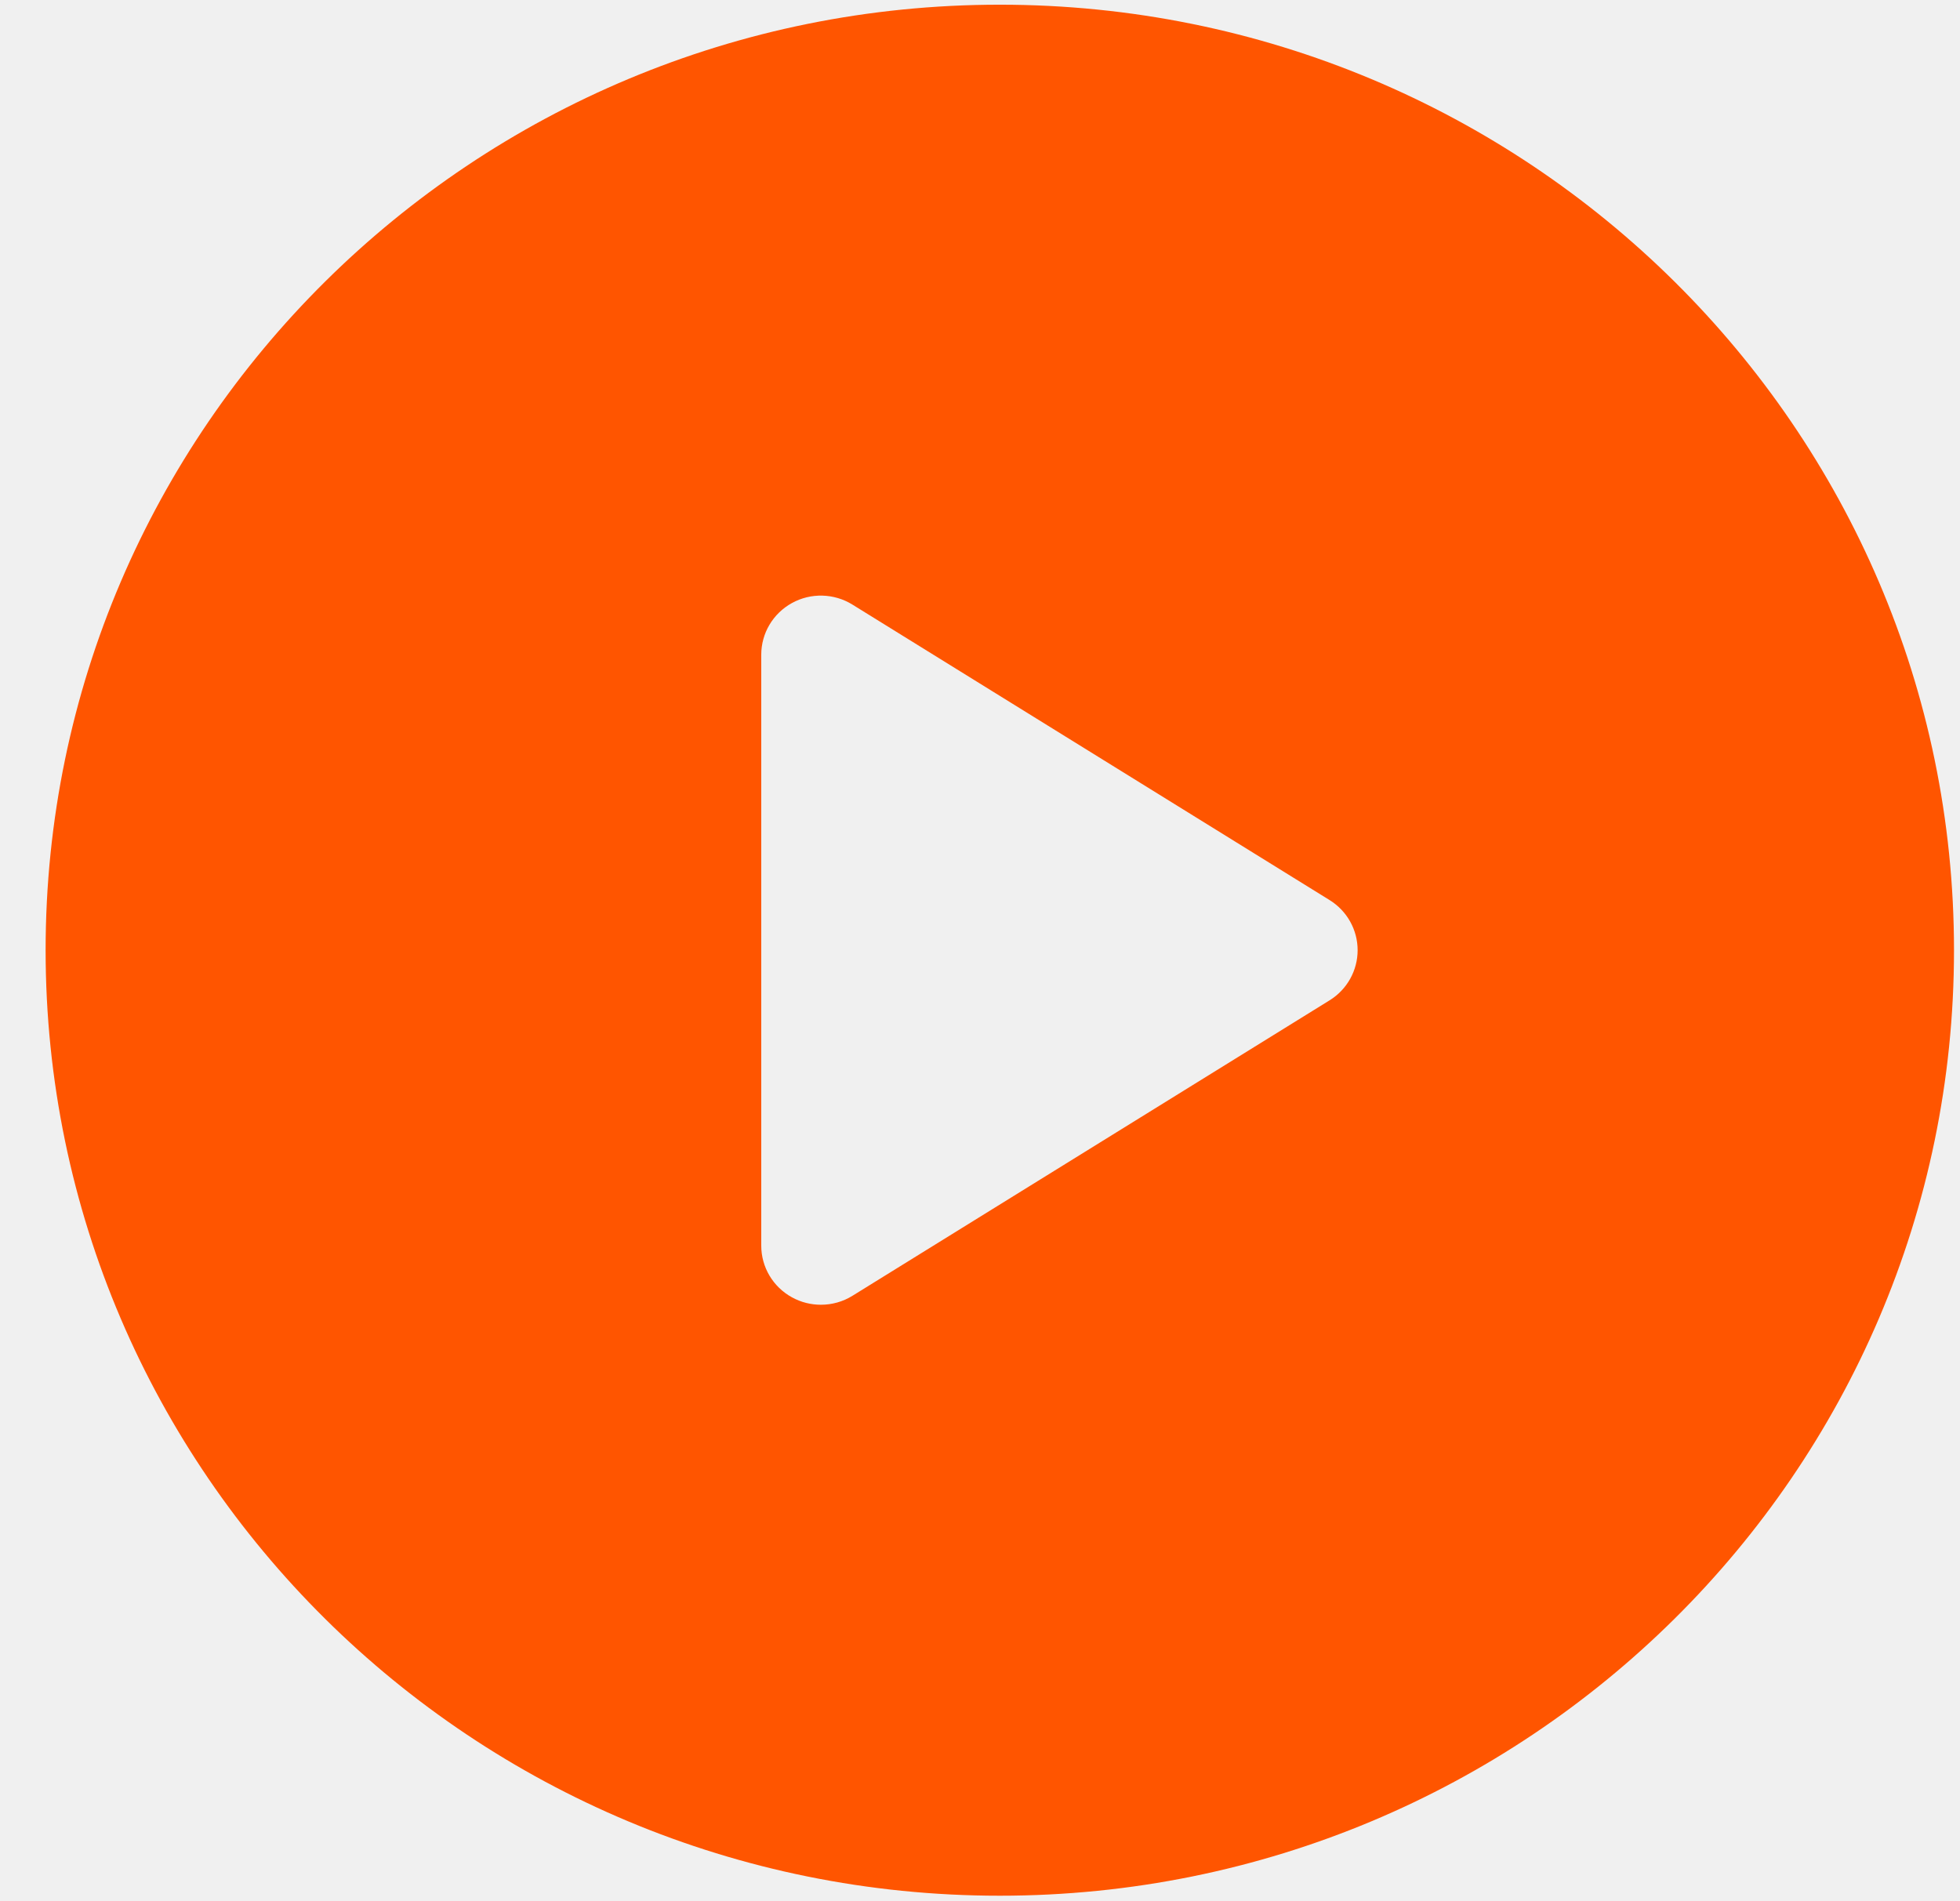
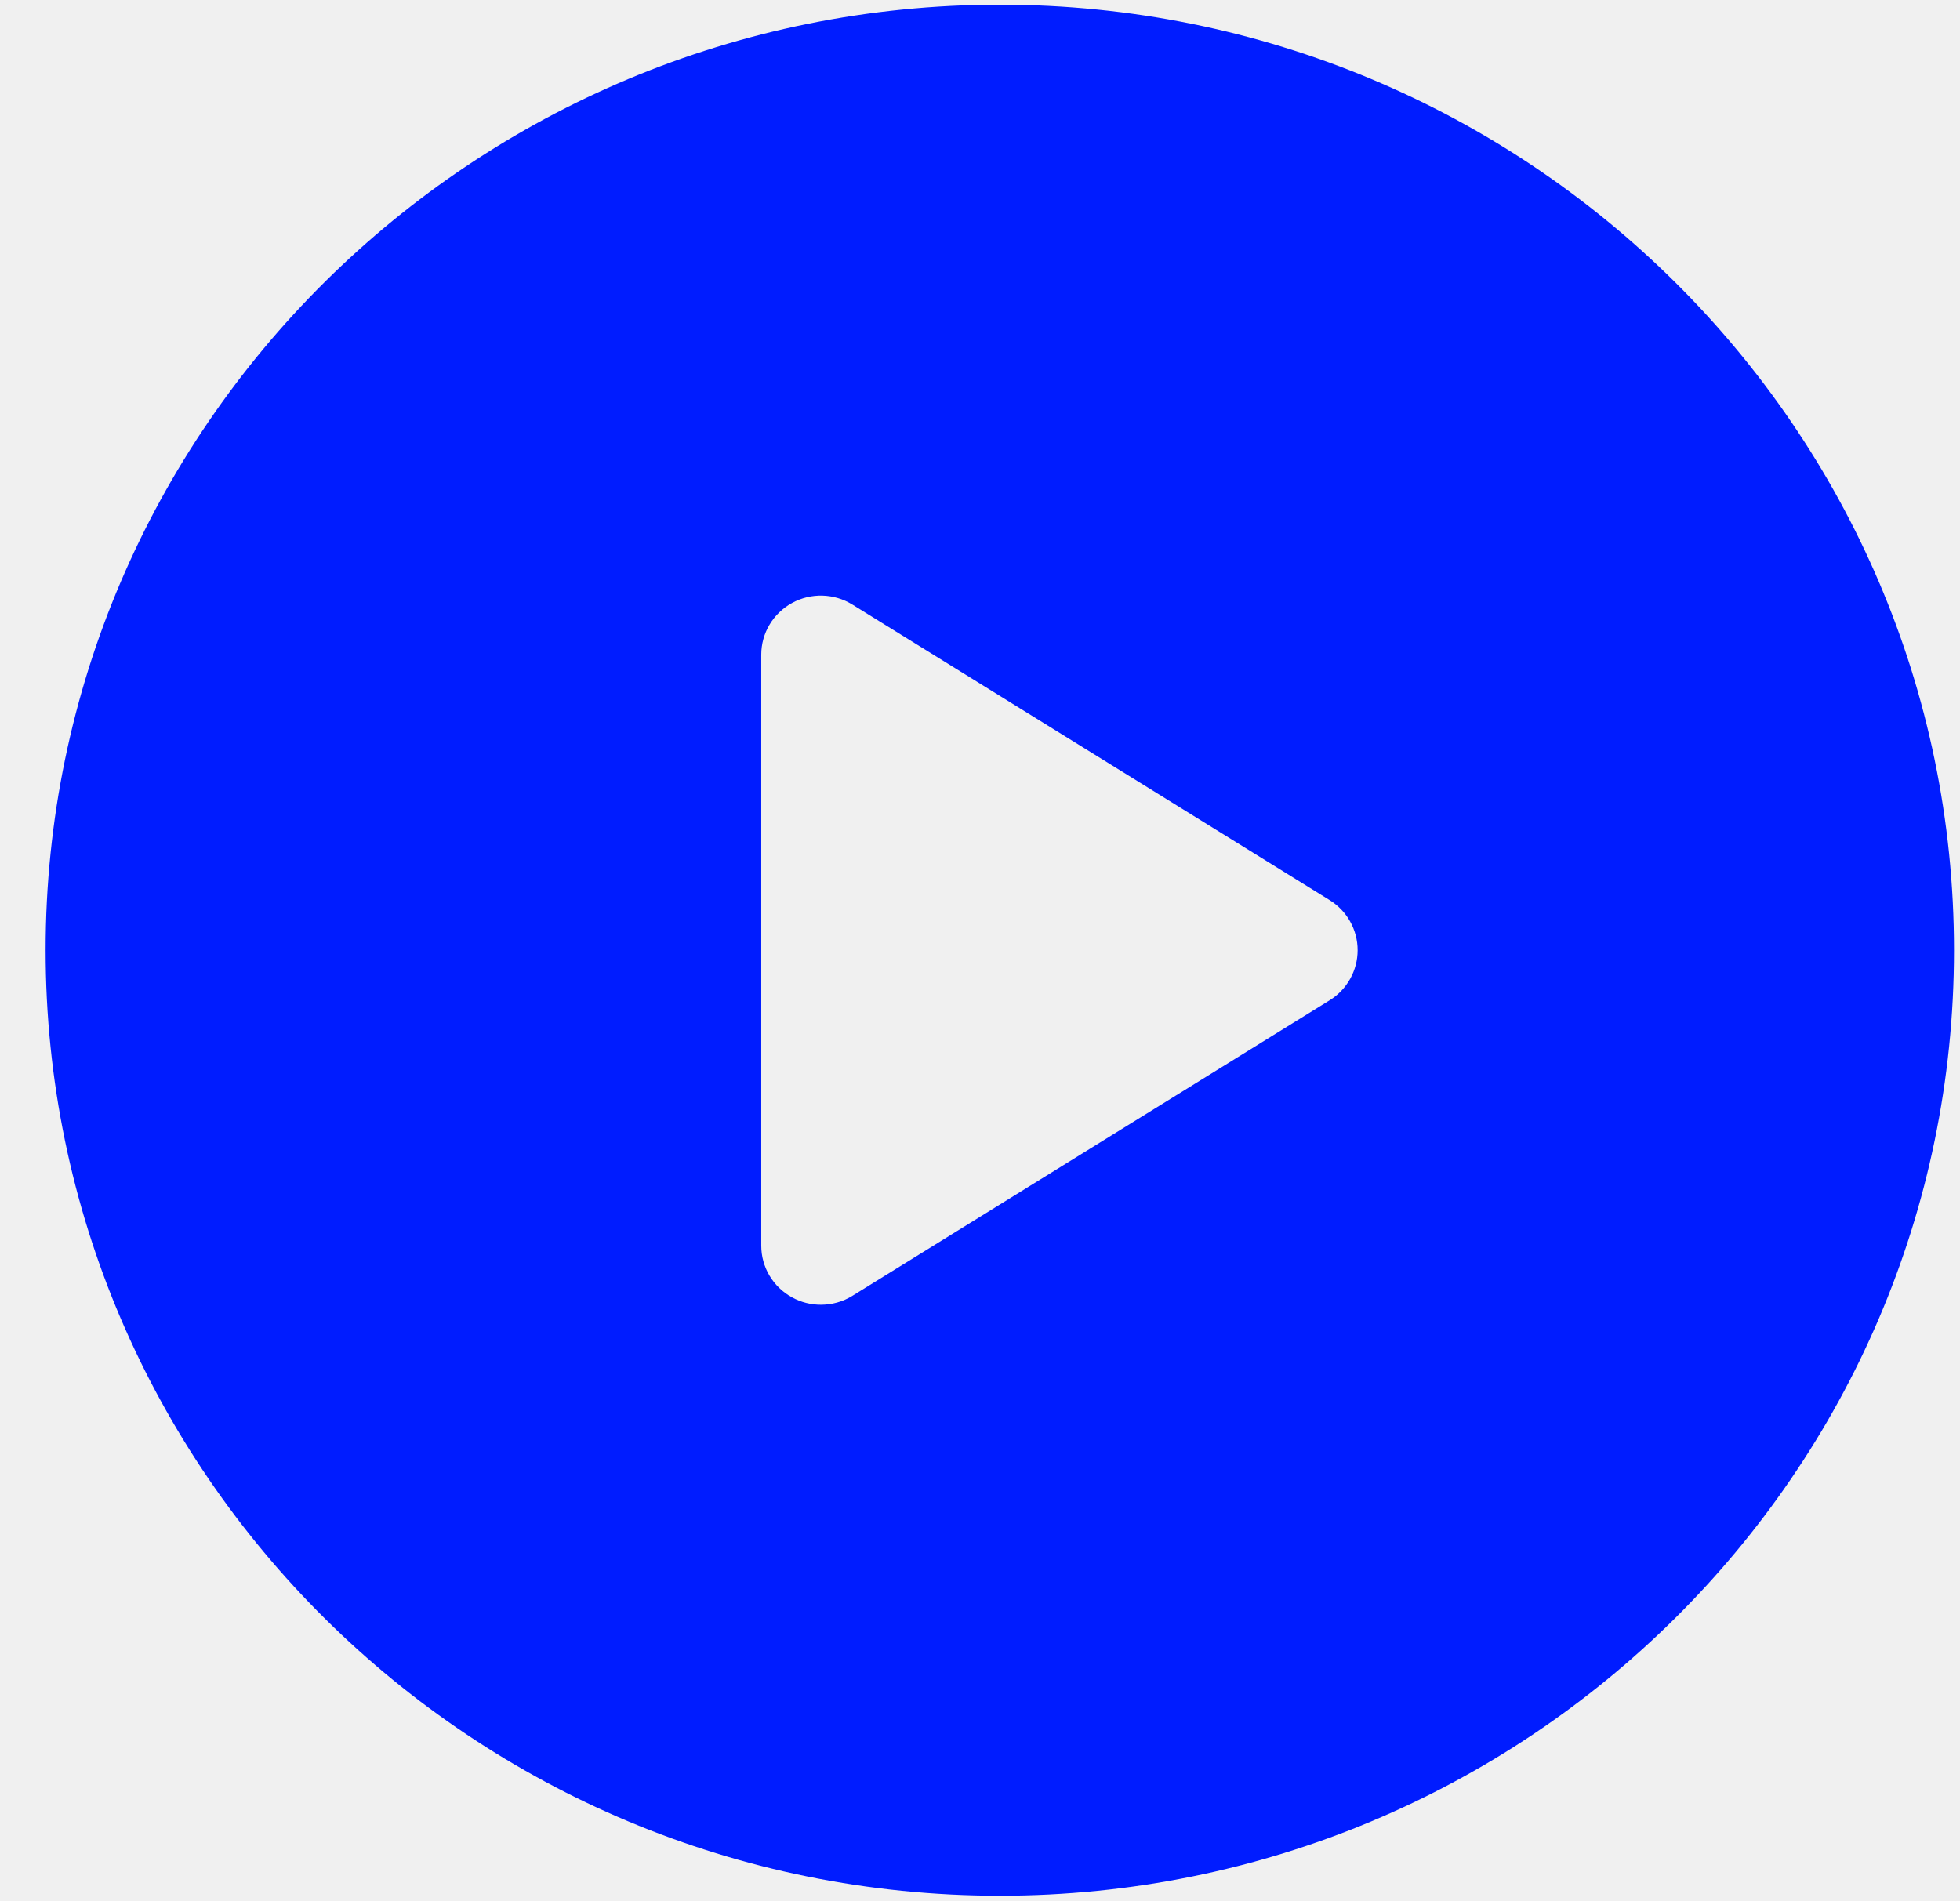
<svg xmlns="http://www.w3.org/2000/svg" width="33" height="32" viewBox="0 0 33 32" fill="none">
  <g id="free-icon-play-button-109197 1">
-     <g clip-path="url(#clip0_127_2601)">
-       <path id="Vector" d="M16.833 0.079C7.961 0.079 0.768 7.207 0.768 16C0.768 24.793 7.961 31.921 16.833 31.921C25.706 31.921 32.899 24.793 32.899 16C32.899 7.207 25.706 0.079 16.833 0.079ZM22.386 16.844L14.353 21.819C14.191 21.92 14.006 21.97 13.821 21.97C13.654 21.97 13.486 21.929 13.334 21.845C13.015 21.67 12.817 21.337 12.817 20.975V11.024C12.817 10.662 13.015 10.33 13.334 10.154C13.653 9.978 14.044 9.989 14.353 10.181L22.386 15.156C22.68 15.338 22.858 15.657 22.858 16C22.858 16.343 22.68 16.662 22.386 16.844Z" fill="#FF5500" />
+     <g clip-path="url(#clip0_163_2951)">
+       <path id="Vector" d="M16.833 0.079C7.961 0.079 0.768 7.207 0.768 16C0.768 24.793 7.961 31.921 16.833 31.921C25.706 31.921 32.899 24.793 32.899 16C32.899 7.207 25.706 0.079 16.833 0.079ZM22.386 16.844L14.353 21.819C14.191 21.92 14.006 21.97 13.821 21.97C13.654 21.97 13.486 21.929 13.334 21.845C13.015 21.67 12.817 21.337 12.817 20.975V11.024C12.817 10.662 13.015 10.33 13.334 10.154C13.653 9.978 14.044 9.989 14.353 10.181L22.386 15.156C22.68 15.338 22.858 15.657 22.858 16C22.858 16.343 22.68 16.662 22.386 16.844Z" fill="#001CFF" />
    </g>
  </g>
  <defs>
-     <clipPath id="clip0_127_2601">
+     <clipPath id="clip0_163_2951">
      <rect x="0.768" y="0.079" width="32.132" height="31.842" rx="8" fill="white" />
    </clipPath>
  </defs>
</svg>
